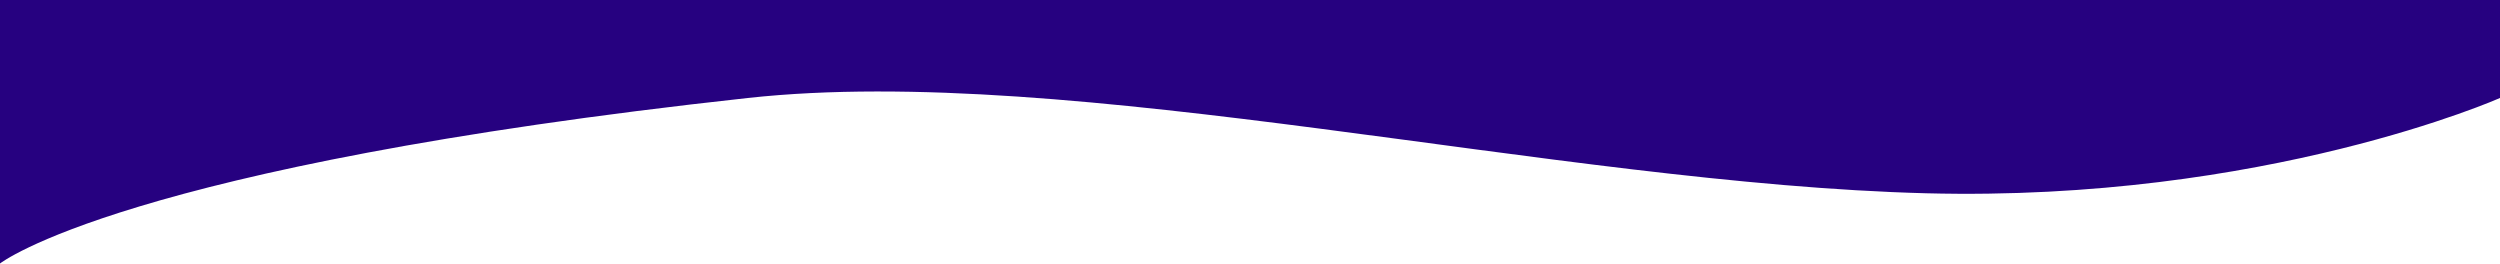
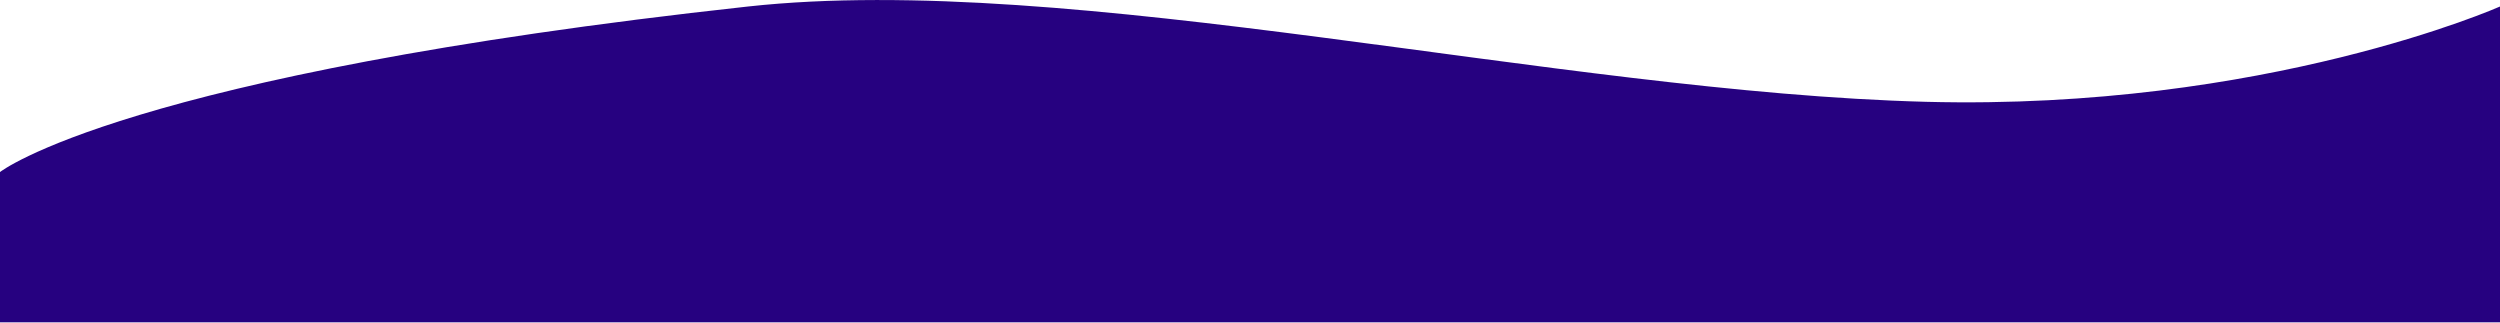
- <svg xmlns="http://www.w3.org/2000/svg" width="414" height="43.637" viewBox="0 0 414 43.637">
-   <path id="Caminho_7612" data-name="Caminho 7612" d="M-155.963,686.211h414v16.225s-38.848,17.237-95.02,15.782c-60.962-1.579-141.409-21.66-195.126-15.782-103.5,11.326-123.854,27.411-123.854,27.411Z" transform="translate(155.963 -686.211)" fill="#260180" />
+ <svg xmlns="http://www.w3.org/2000/svg" width="414" height="53.379" viewBox="0 0 414 53.379">
+   <path id="Caminho_7612" data-name="Caminho 7612" d="M-155.963,754.74h414v-52.3s-38.848,17.237-95.02,15.782c-60.962-1.579-141.409-21.66-195.126-15.782-103.5,11.326-123.854,27.411-123.854,27.411Z" transform="translate(155.963 -701.361)" fill="#260180" />
</svg>
